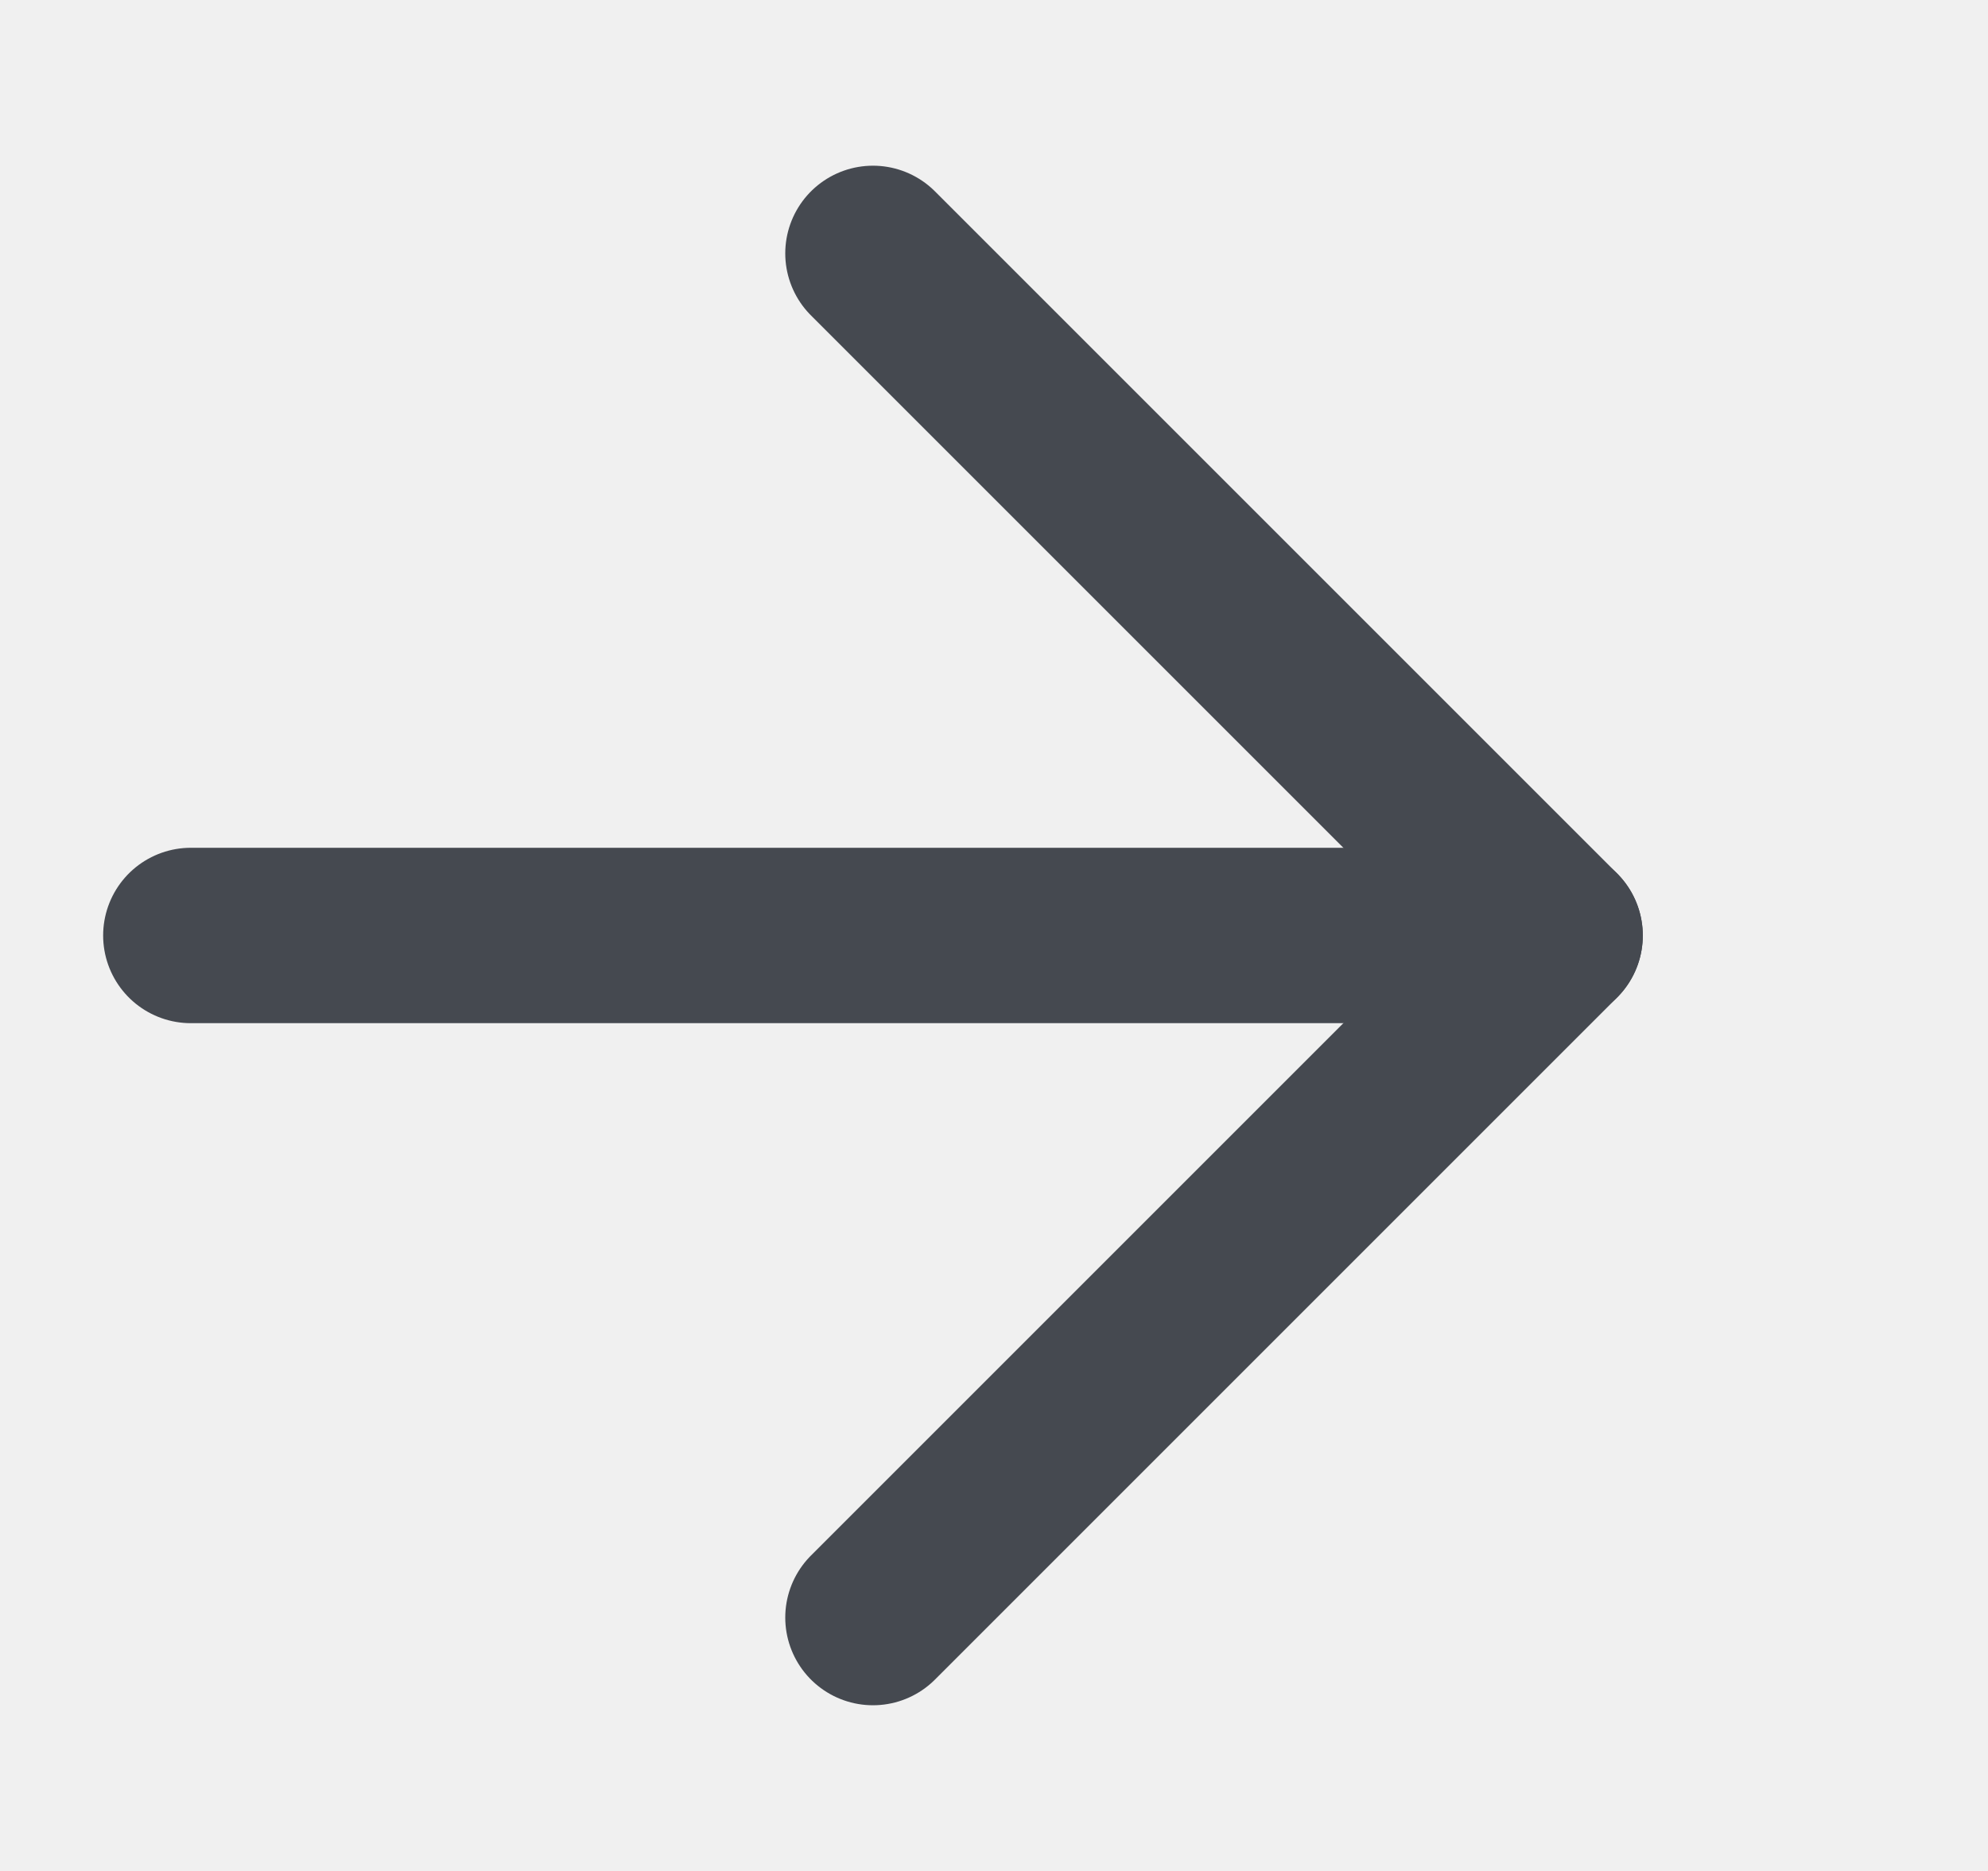
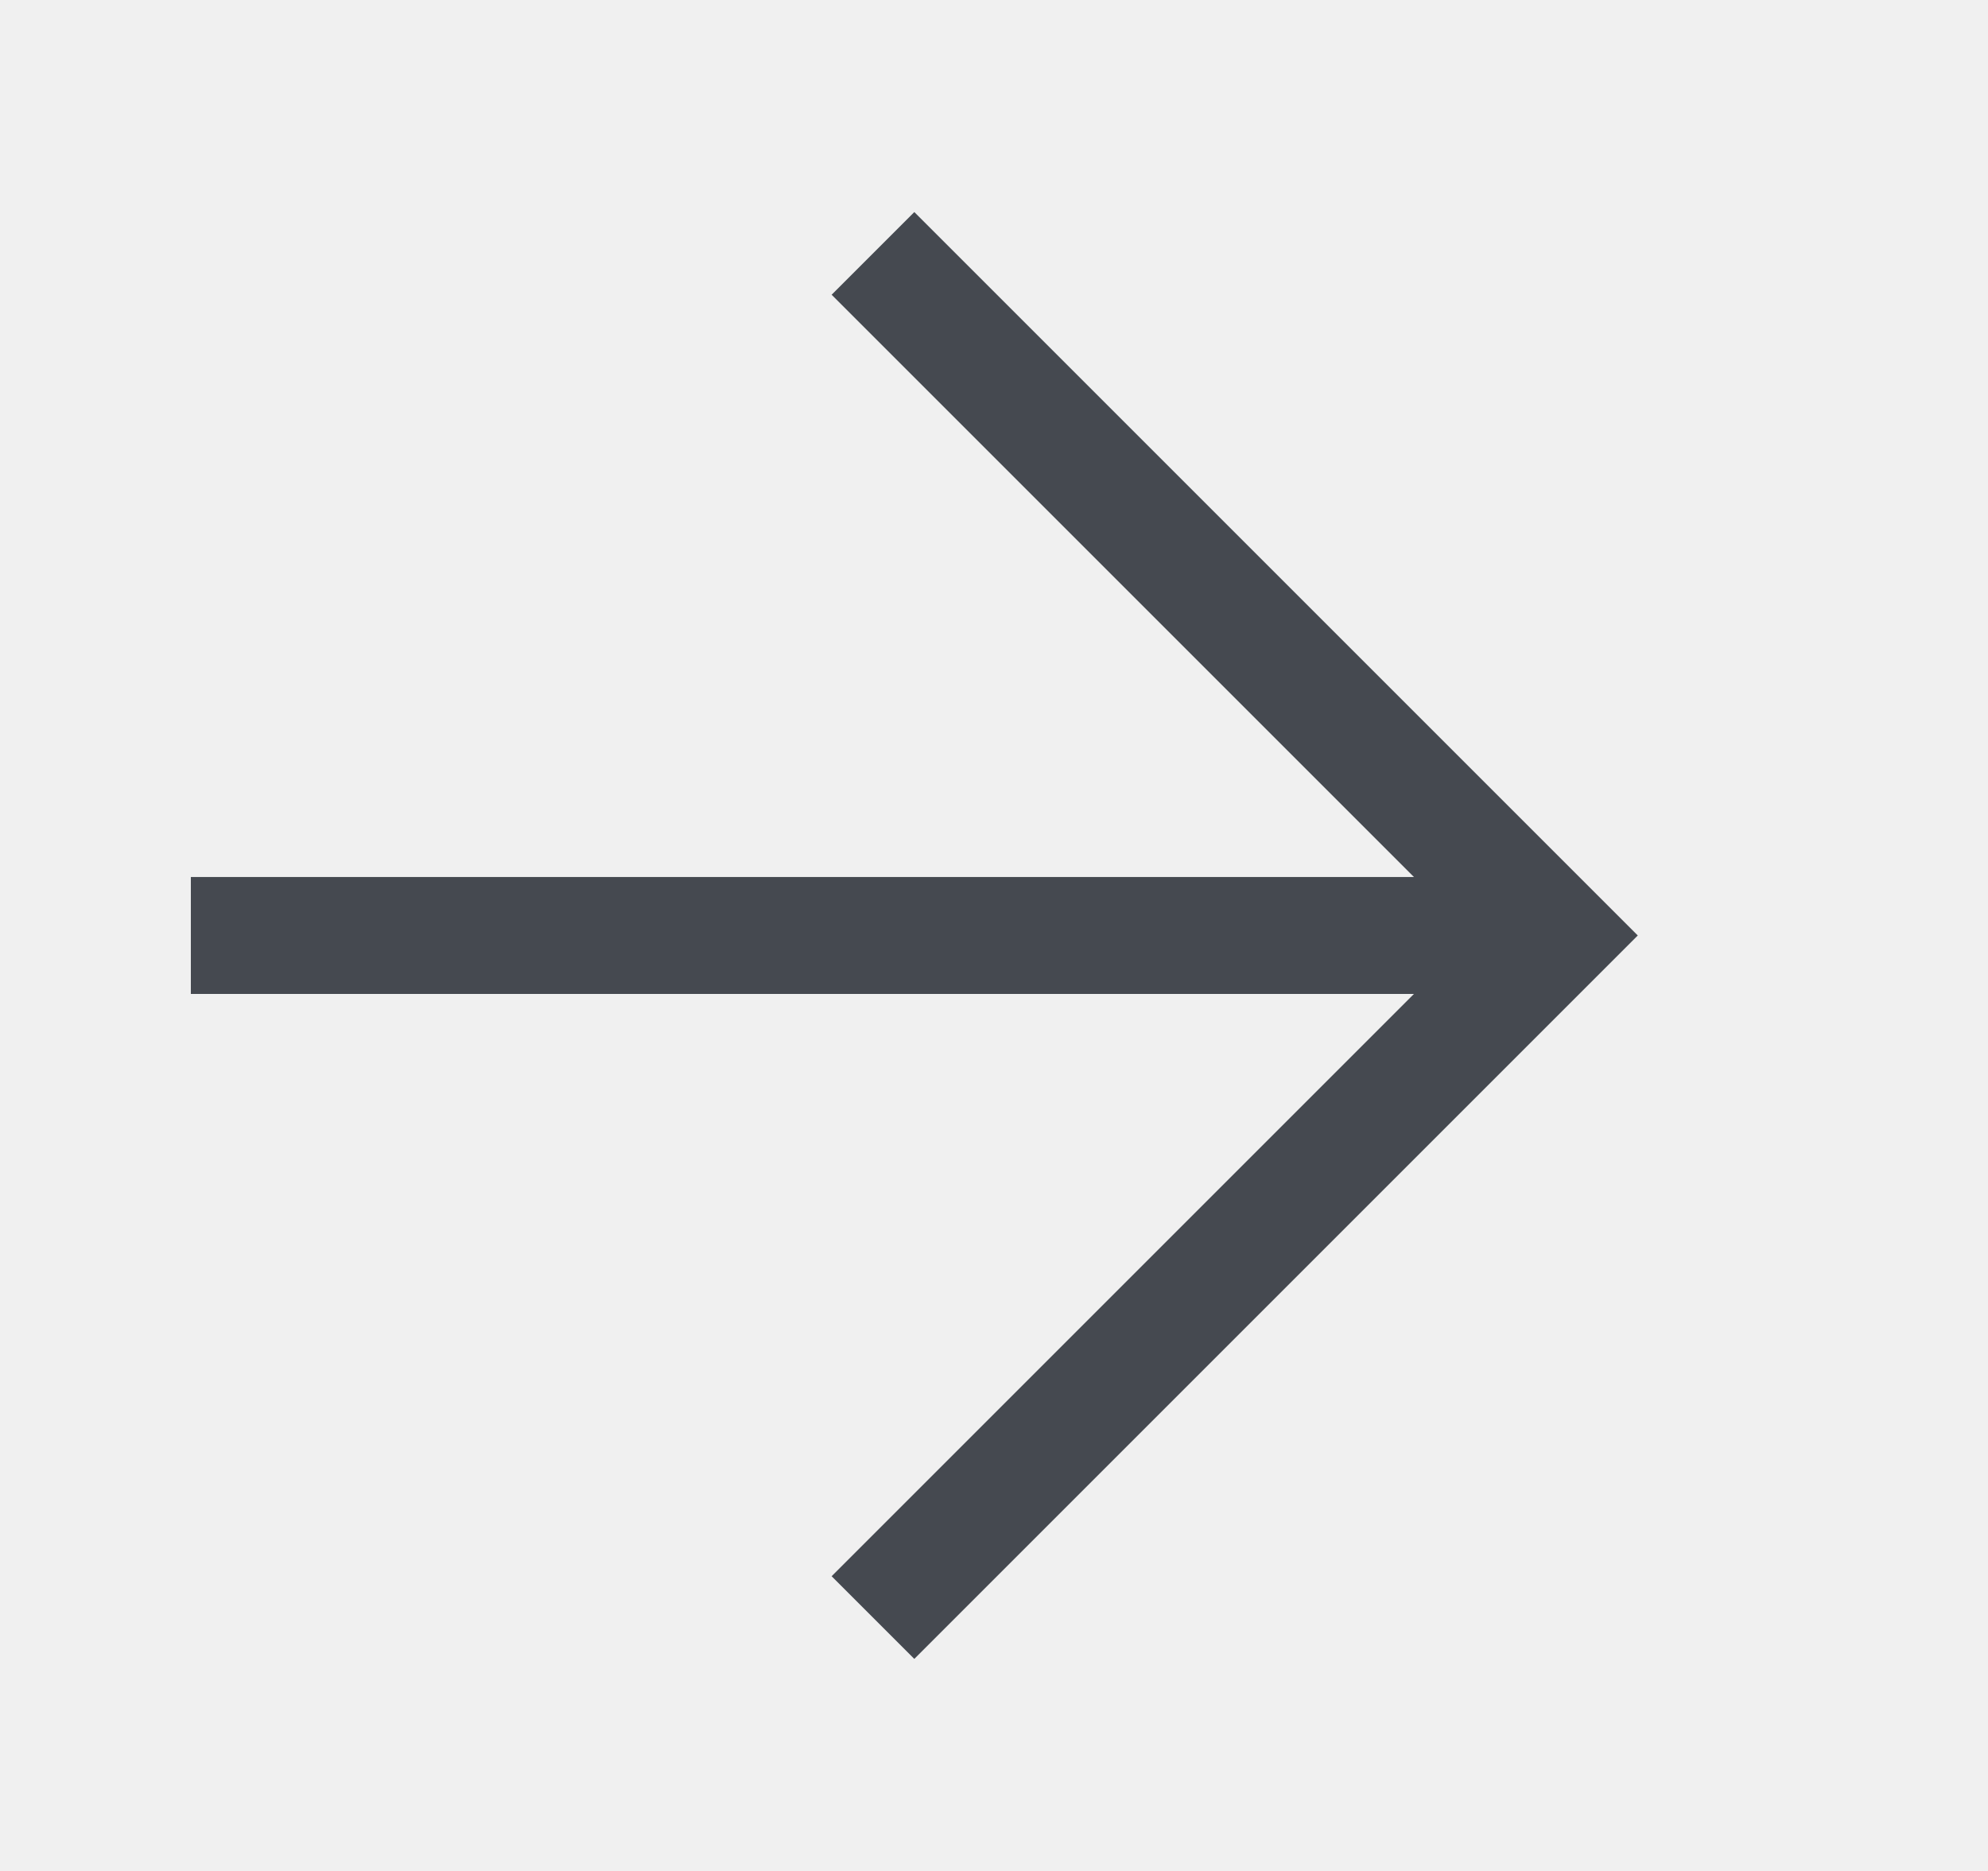
<svg xmlns="http://www.w3.org/2000/svg" width="17" height="16" viewBox="0 0 17 16" fill="none">
  <g clip-path="url(#clip0_400_6136)">
-     <path d="M1.632 8H13.298" stroke="#454950" stroke-width="1.5" stroke-linecap="round" stroke-linejoin="round" />
-     <path d="M7.465 2.167L13.298 8L7.465 13.833" stroke="#454950" stroke-width="1.5" stroke-linecap="round" stroke-linejoin="round" />
+     <path d="M1.632 8H13.298" stroke="#454950" strokeWidth="1.5" strokeLinecap="round" strokeLinejoin="round" />
+     <path d="M7.465 2.167L13.298 8L7.465 13.833" stroke="#454950" strokeWidth="1.5" strokeLinecap="round" strokeLinejoin="round" />
  </g>
  <defs>
    <clipPath id="clip0_400_6136">
      <rect width="16" height="16" fill="white" transform="translate(0.631714)" />
    </clipPath>
  </defs>
</svg>
